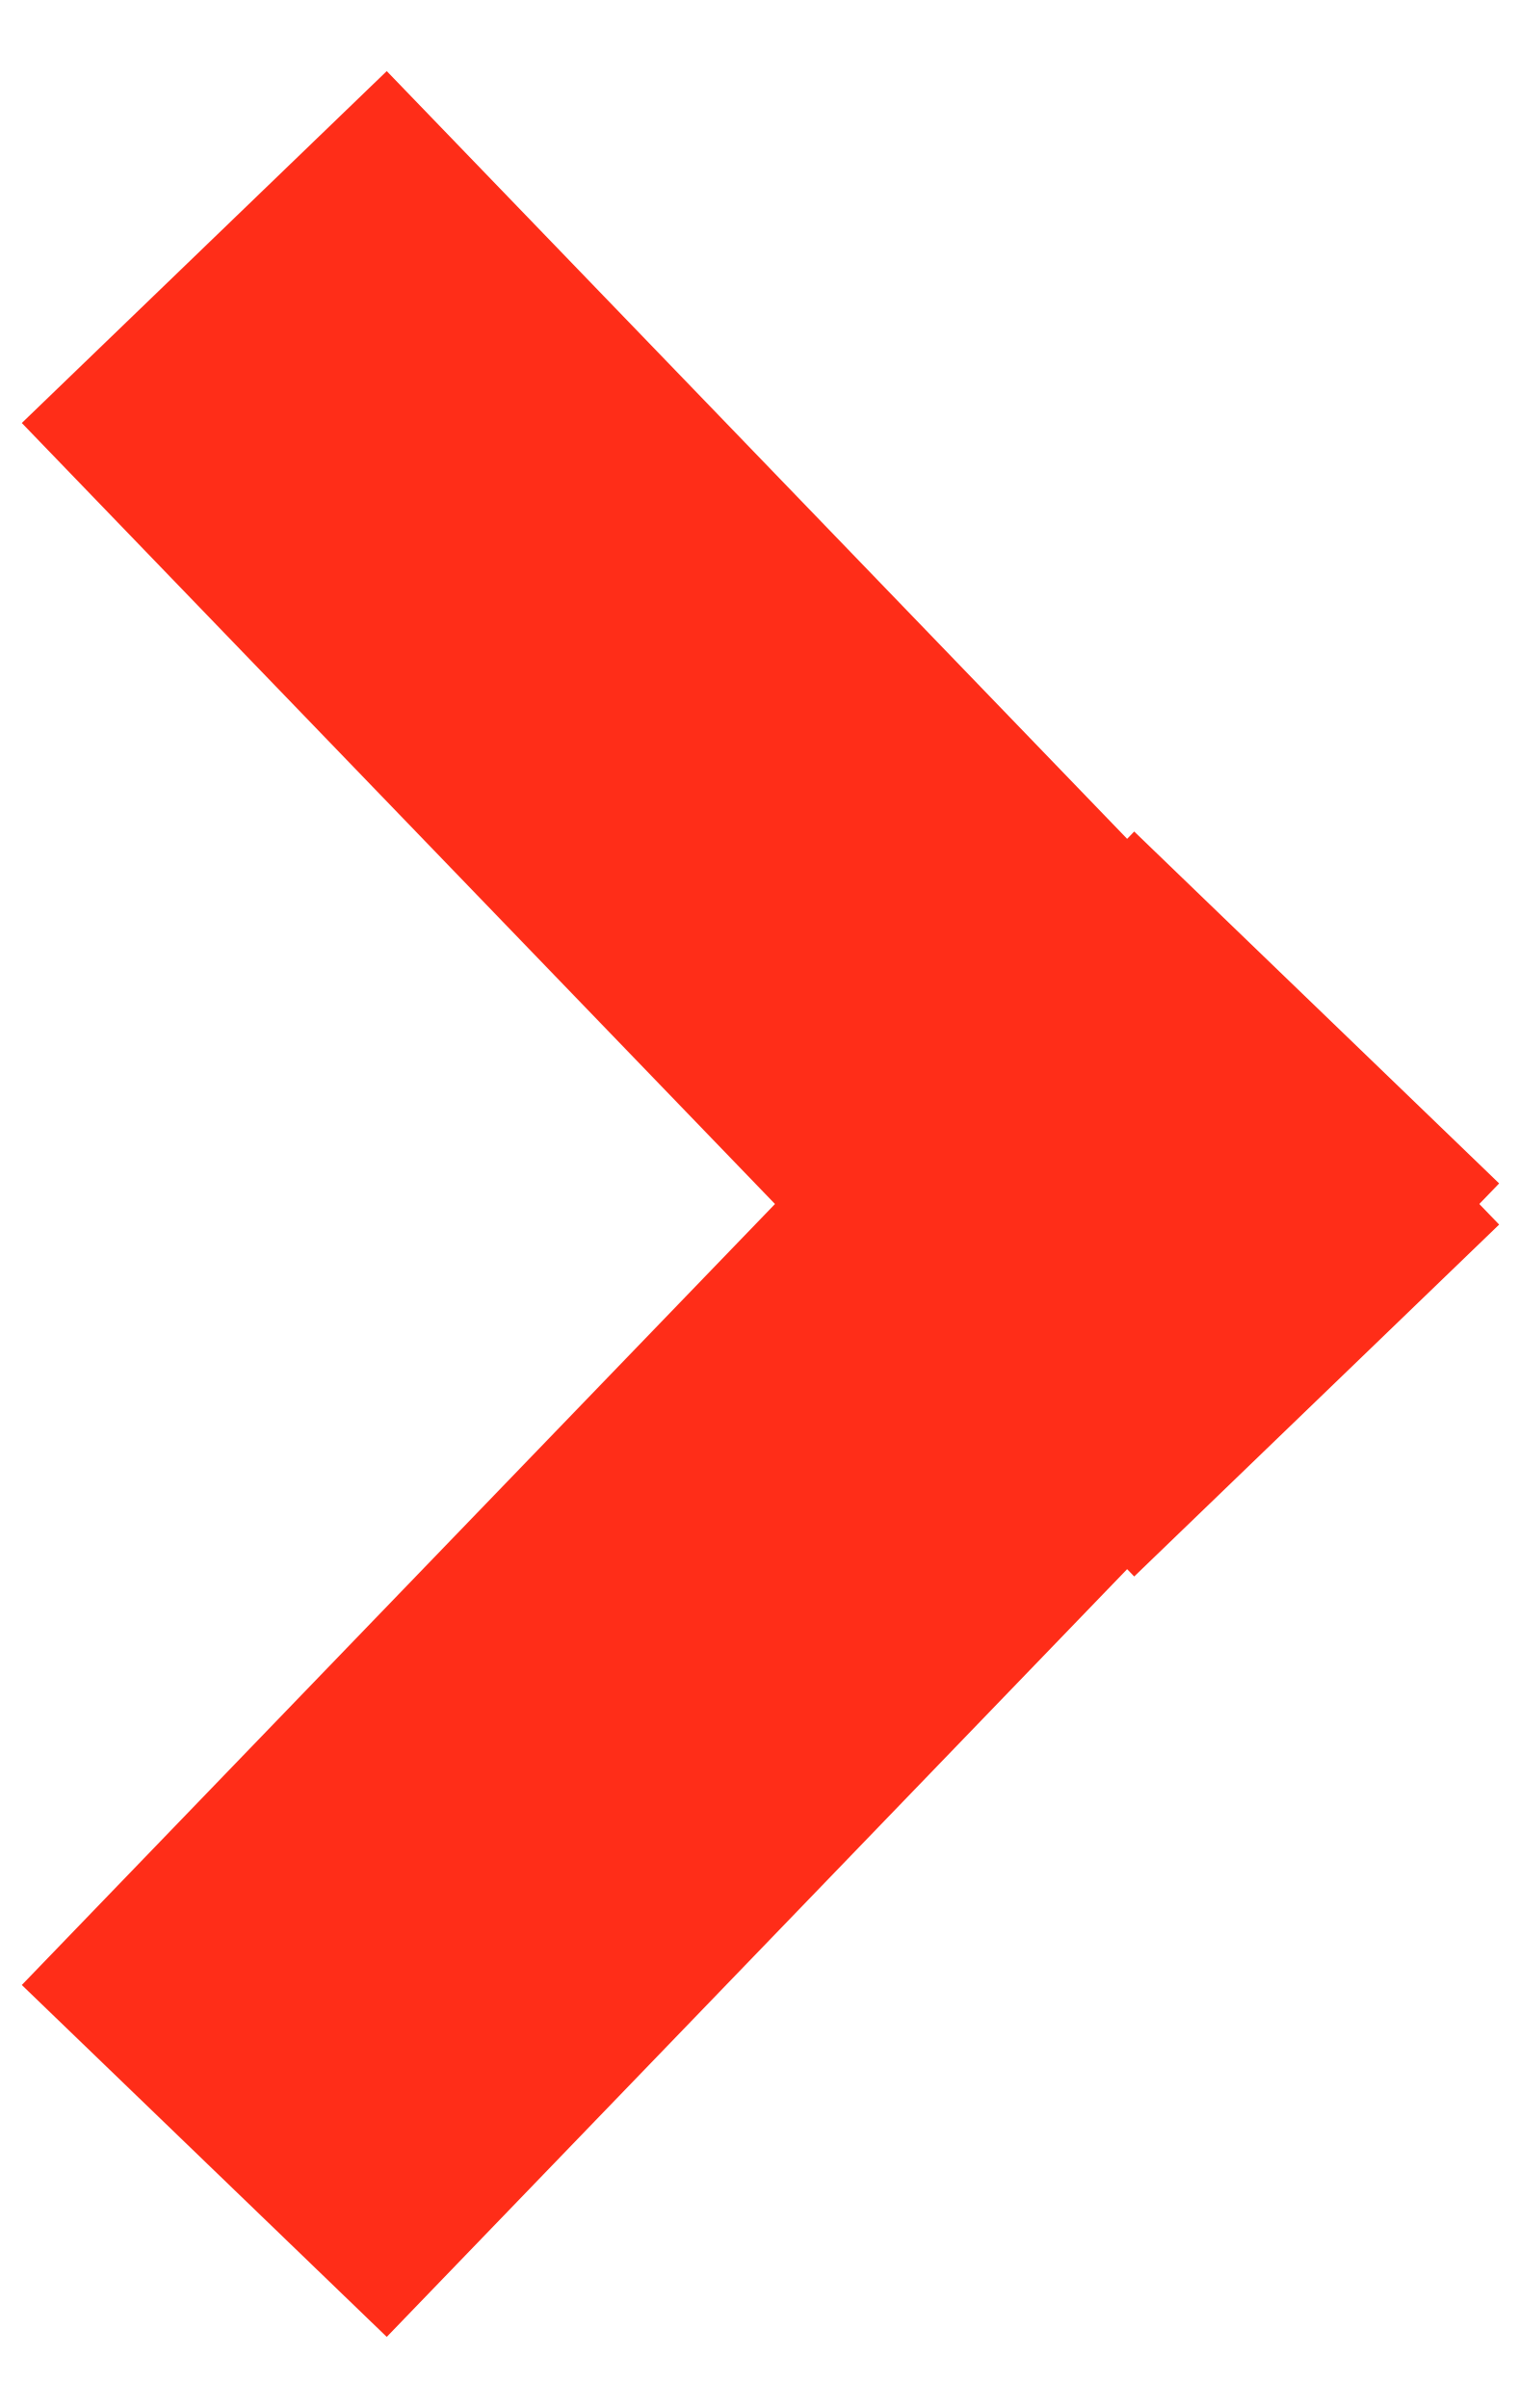
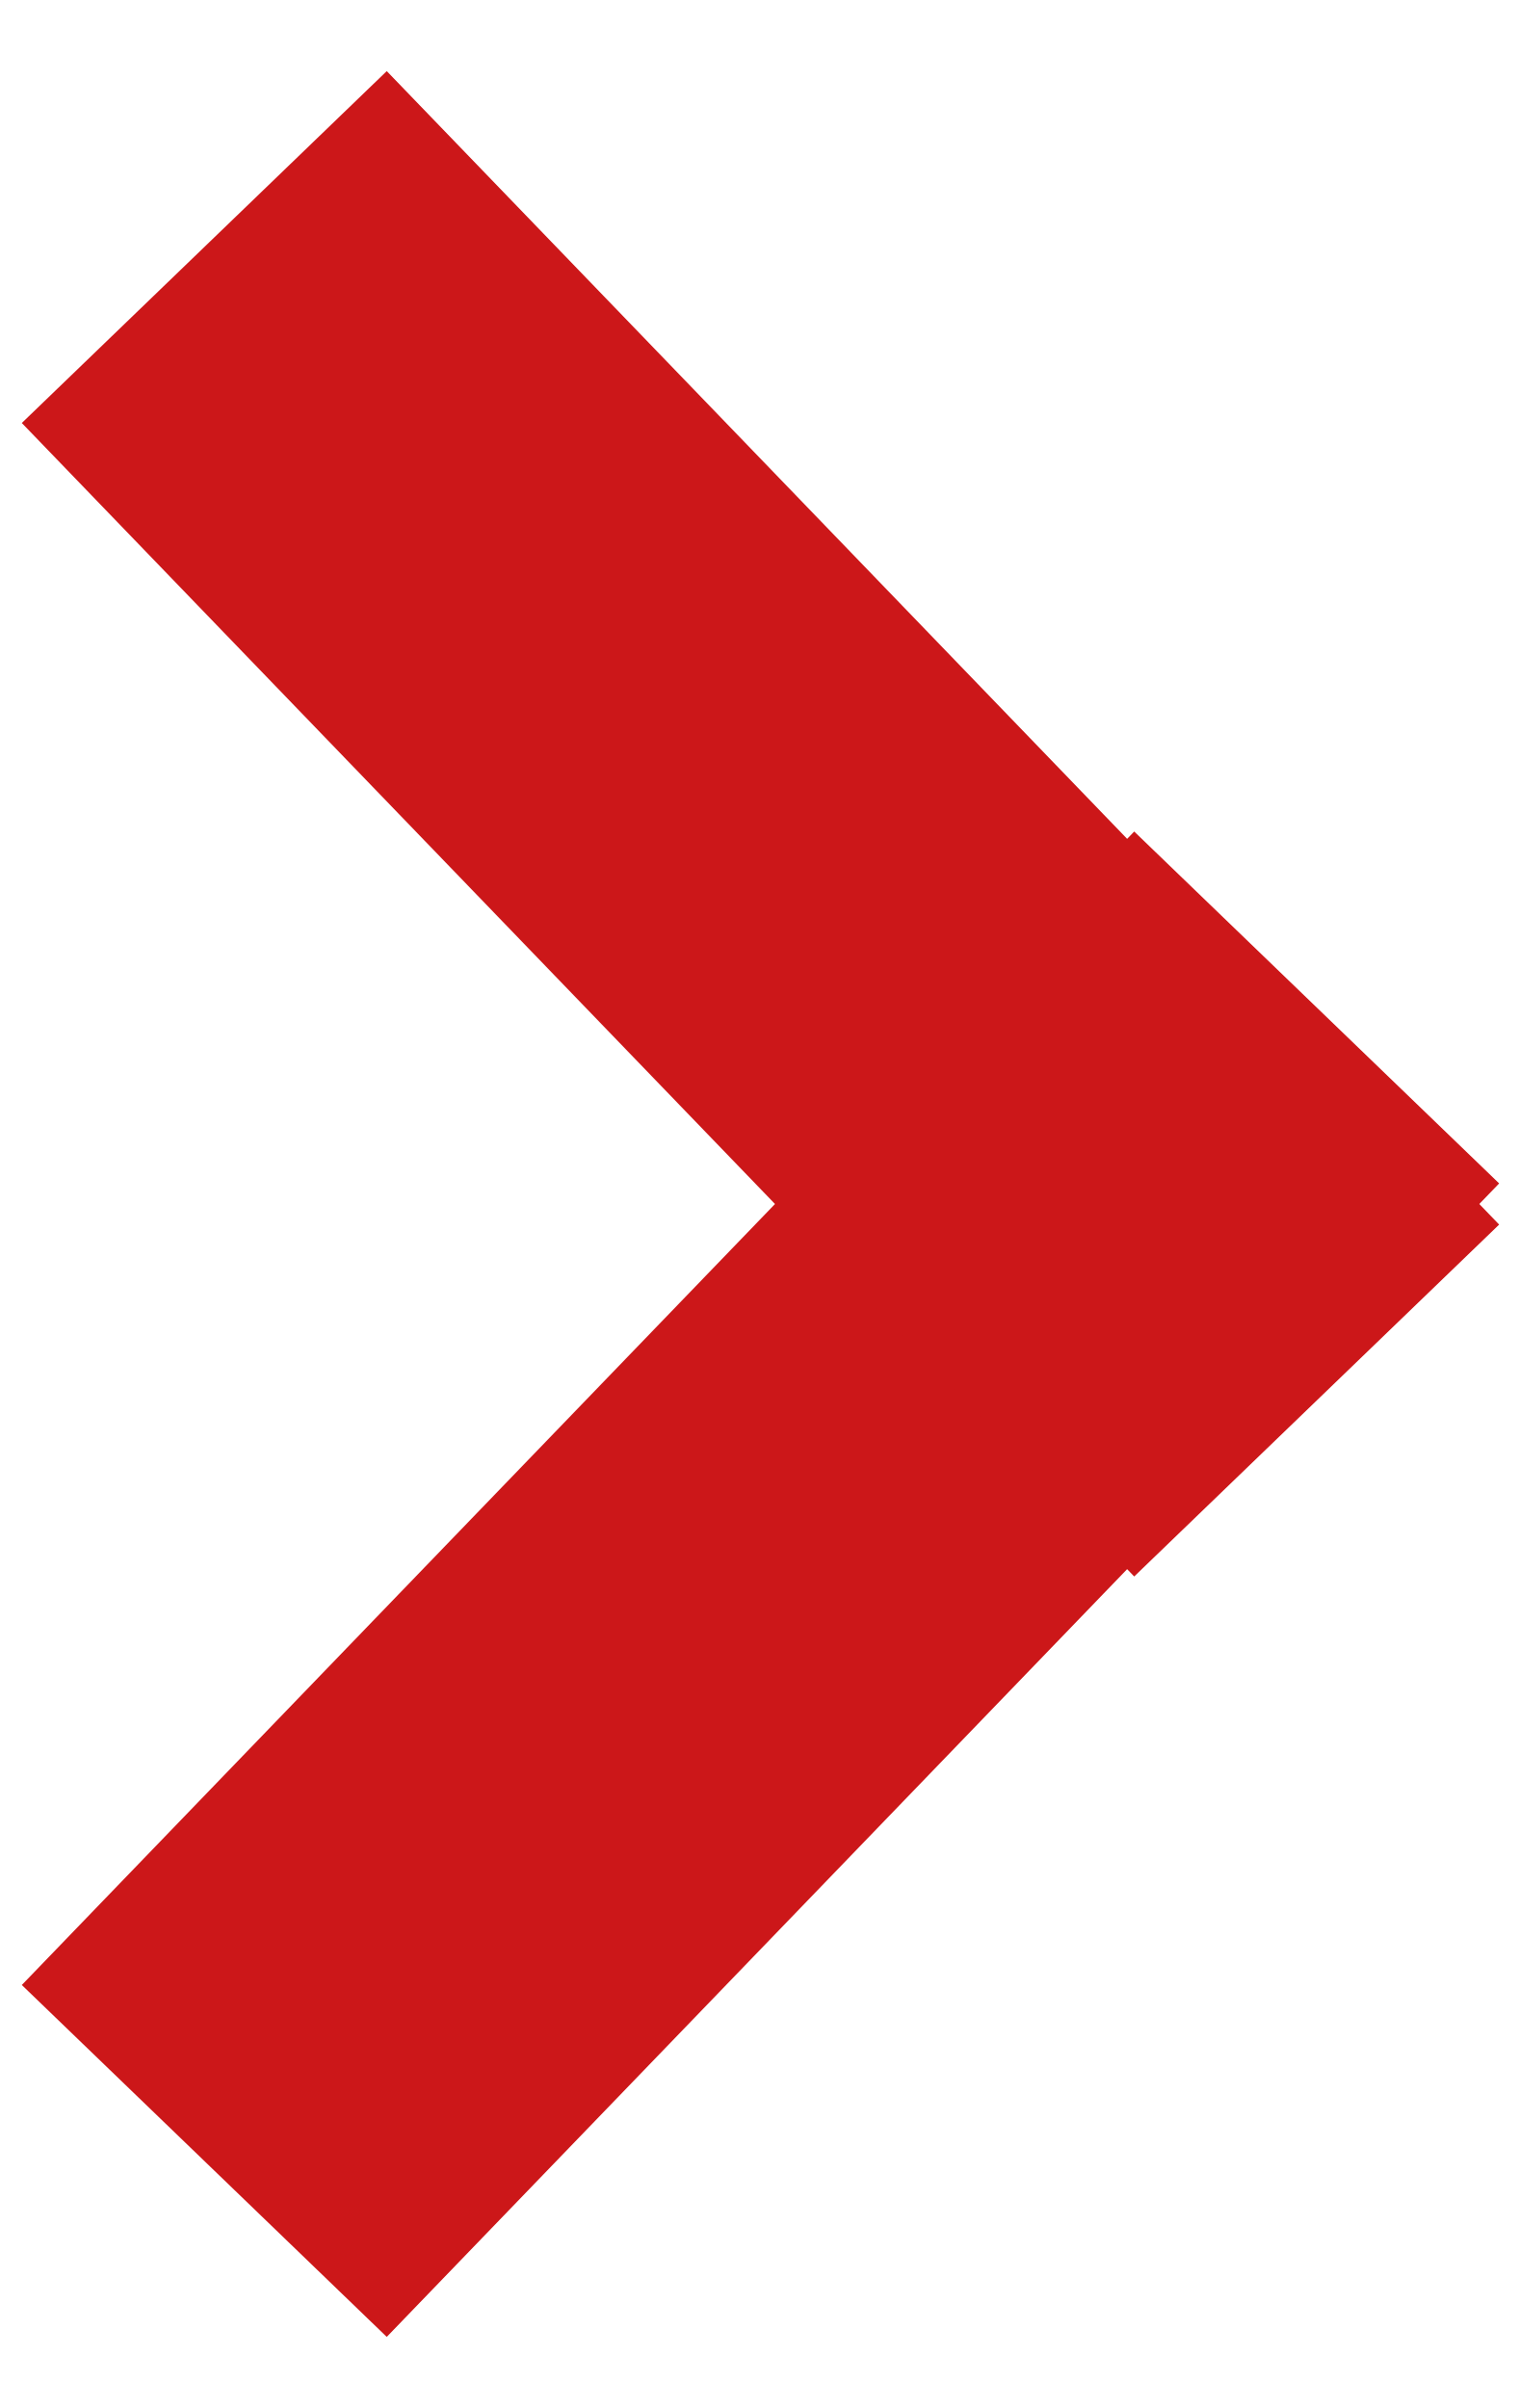
<svg xmlns="http://www.w3.org/2000/svg" width="12px" height="19px" viewBox="0 0 12 19" version="1.1">
  <g id="Desktop" stroke="none" stroke-width="1" fill="none" fill-rule="evenodd" stroke-linecap="square">
-     <g id="Darum-gehts" transform="translate(-723, -824)" stroke="#ff2d18" stroke-width="4">
+     <g id="Darum-gehts" transform="translate(-723, -824)" stroke="#cc1719" stroke-width="4">
      <g id="Group-6" transform="translate(729, 833.5) rotate(-90) translate(-729, -833.5) translate(722, 830)">
        <line x1="0.889" y1="0.5" x2="7.111" y2="6.5" id="Line-2" />
        <line x1="13.111" y1="0.5" x2="6.889" y2="6.5" id="Line-2" />
      </g>
    </g>
  </g>
</svg>
